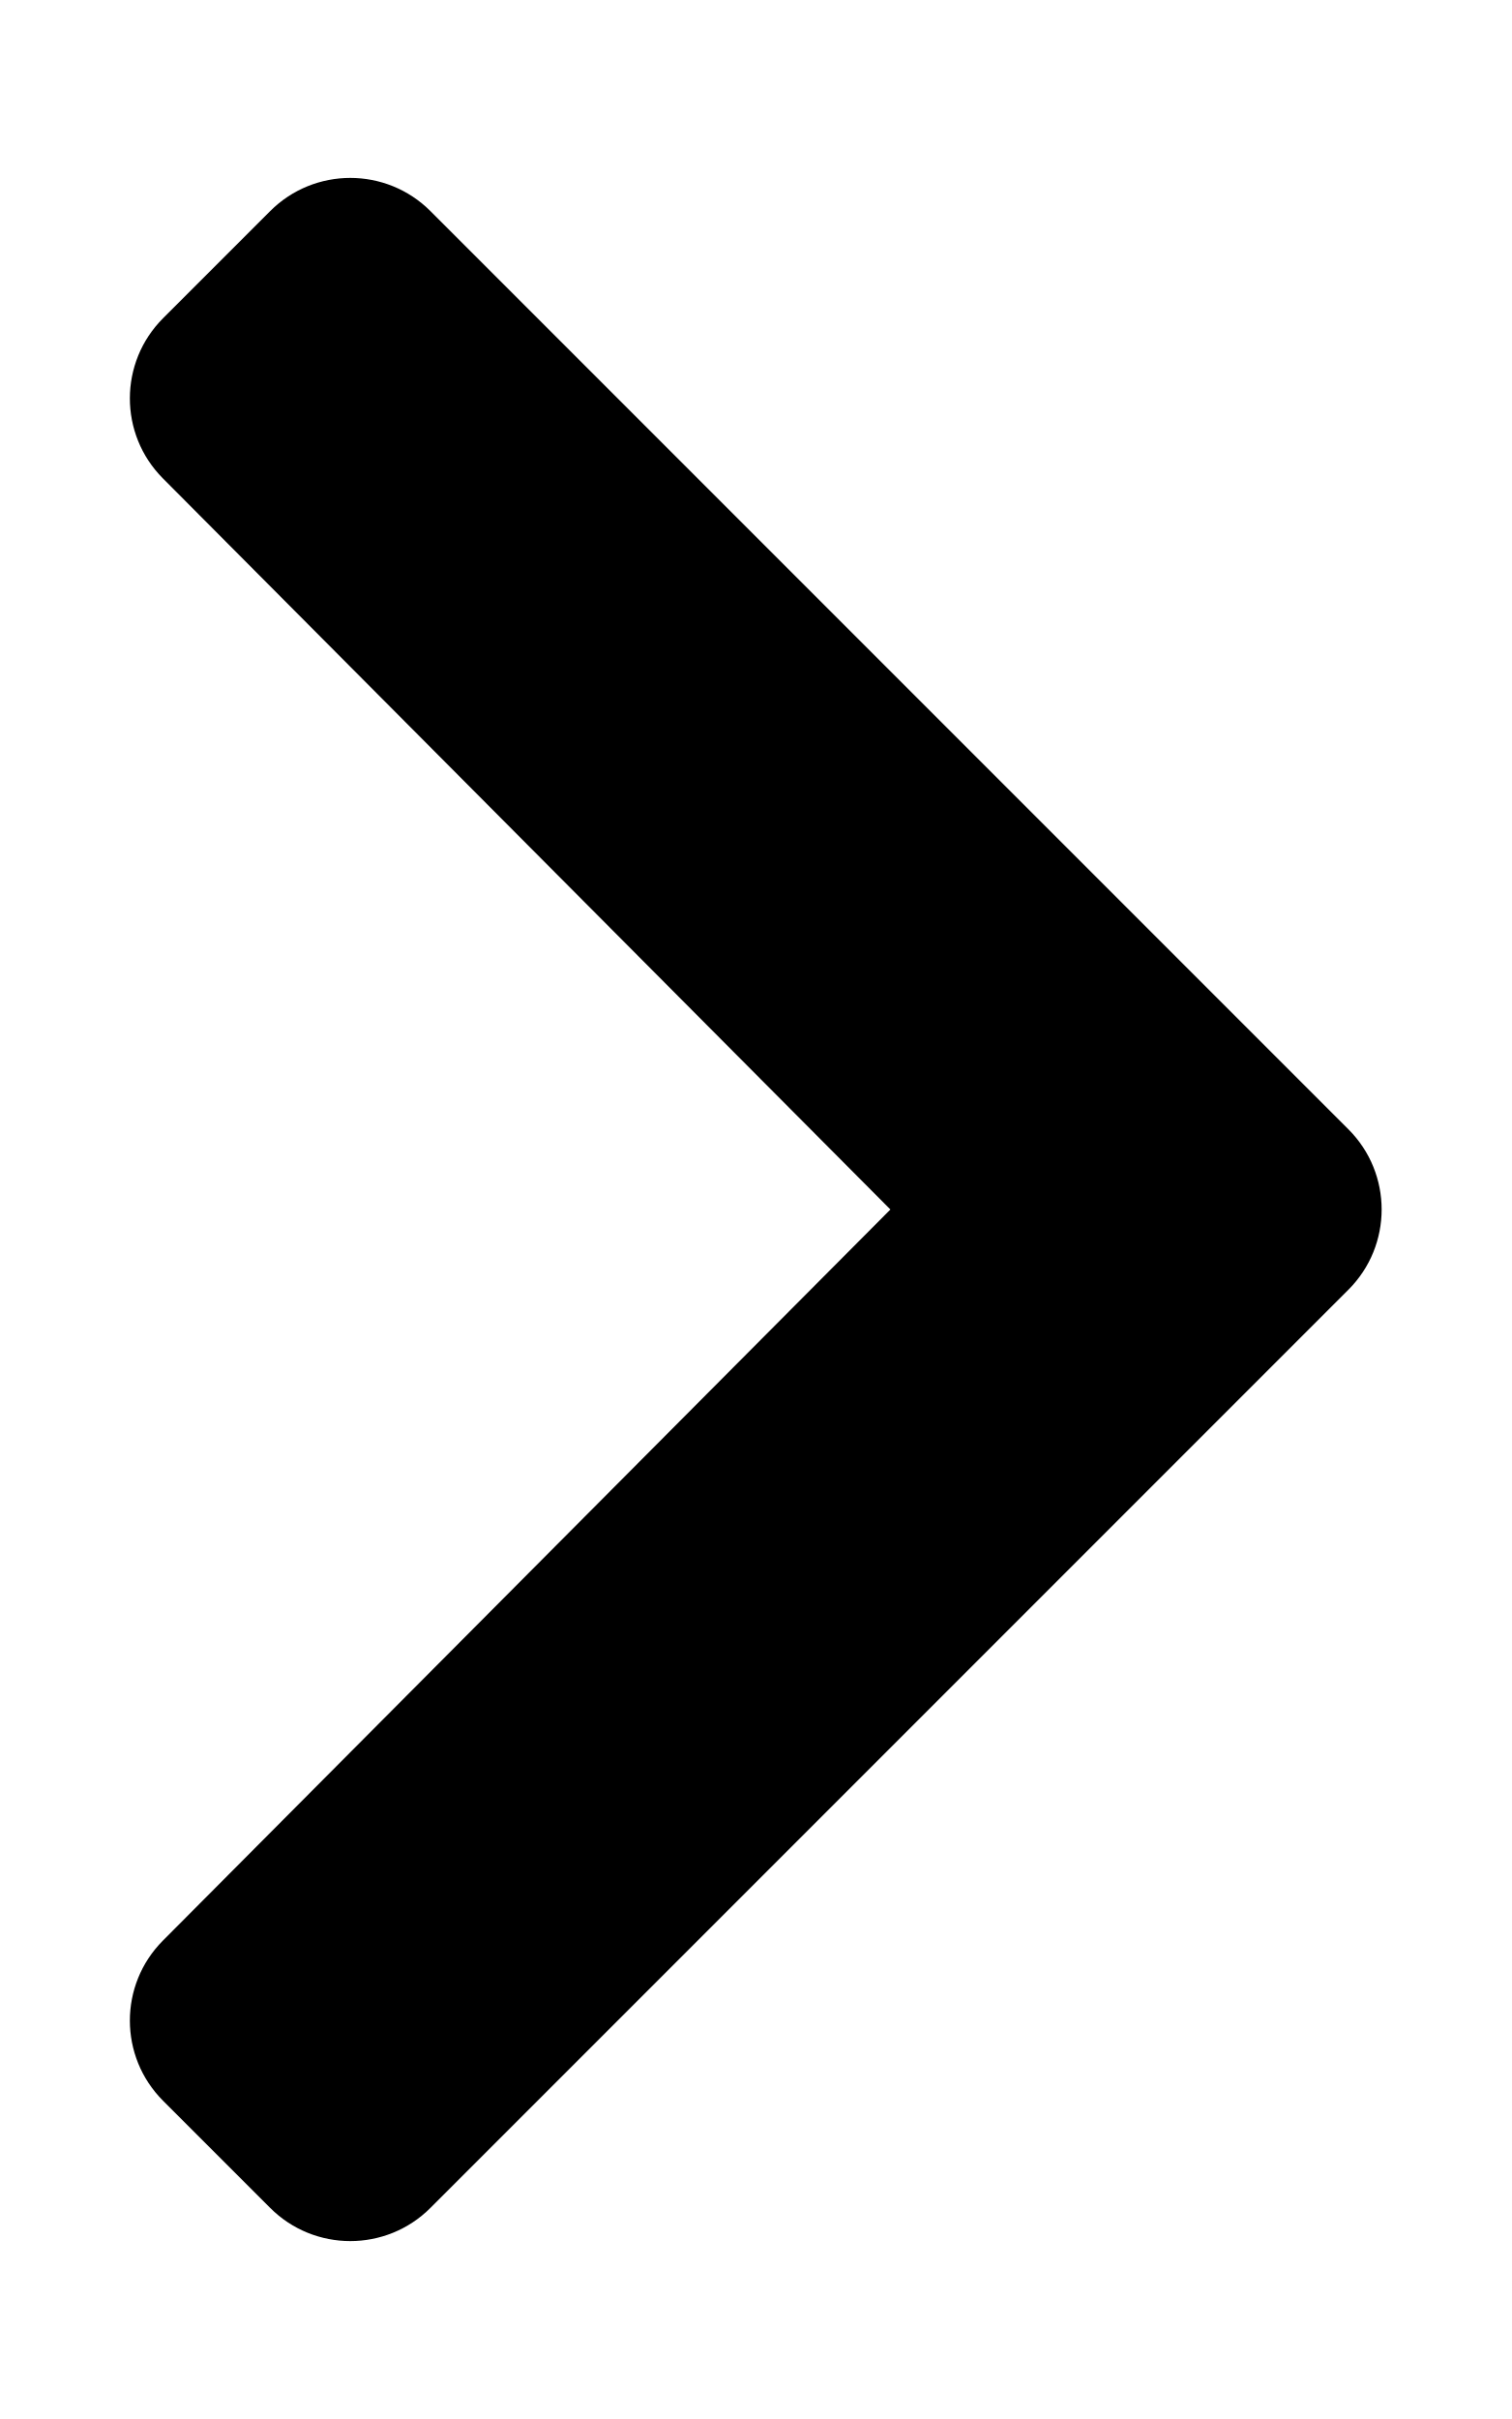
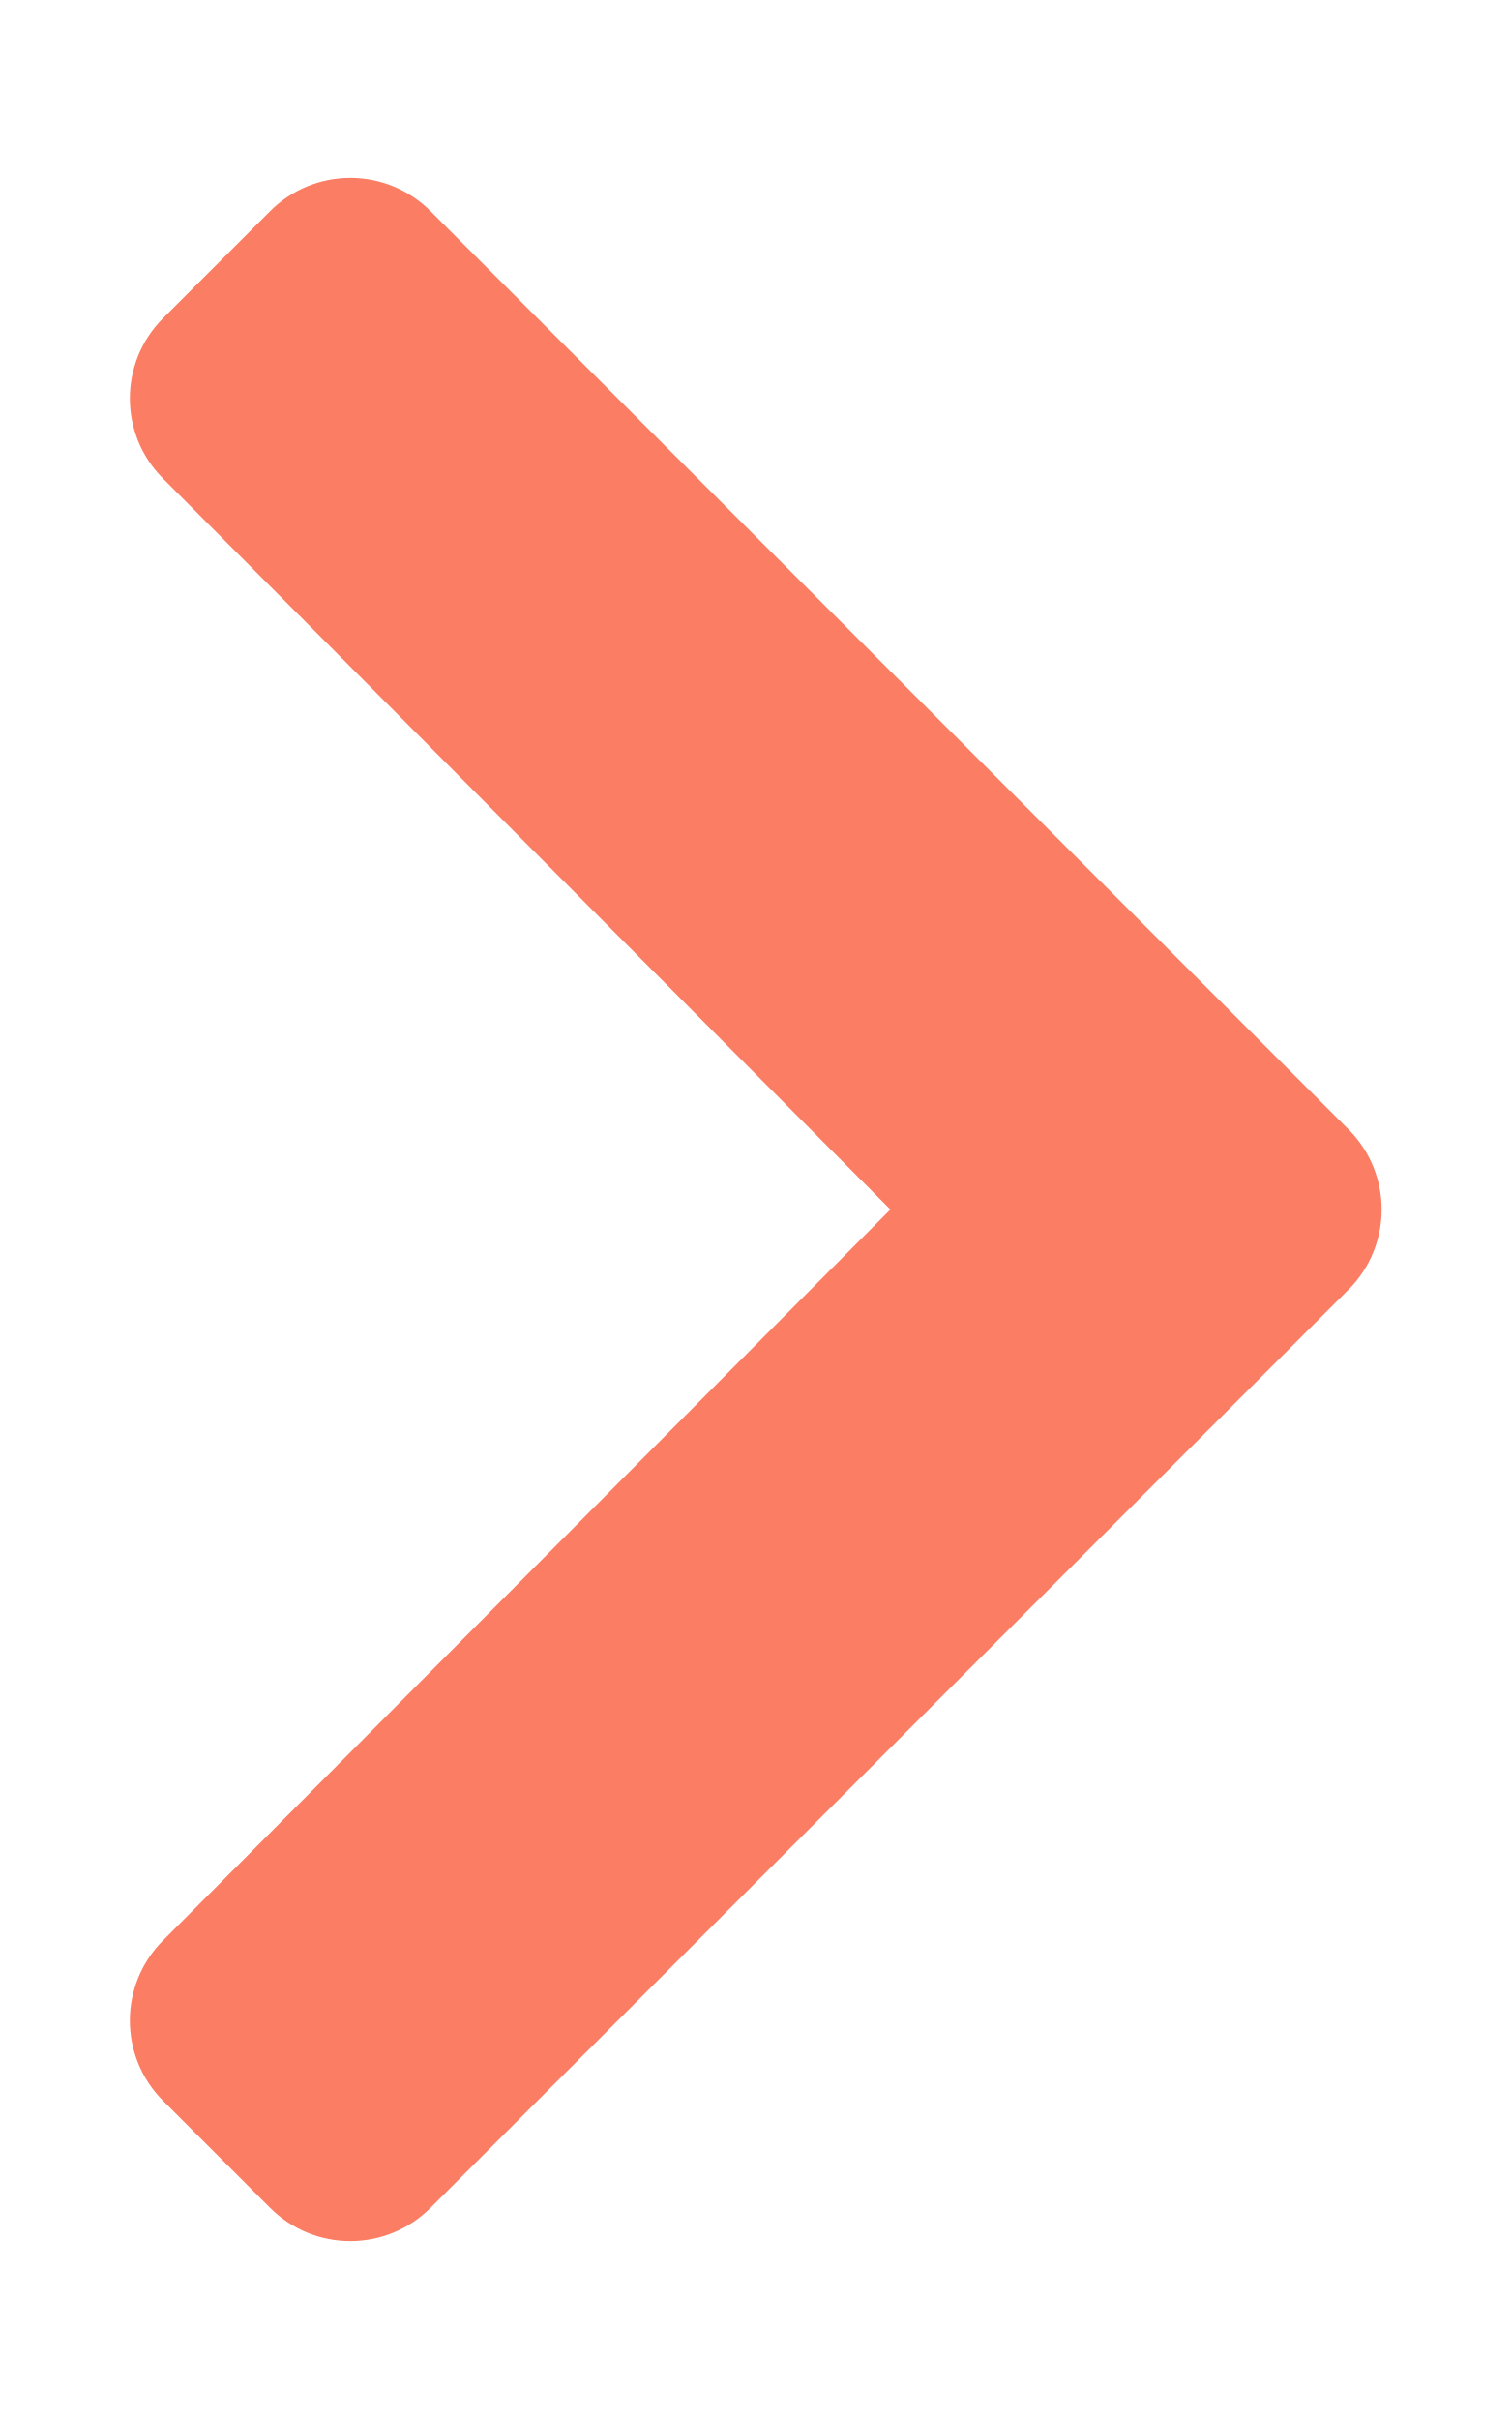
<svg xmlns="http://www.w3.org/2000/svg" aria-hidden="true" focusable="false" data-prefix="fas" data-icon="chevron-right" class="svg-inline--fa fa-chevron-right fa-w-10" role="img" viewBox="0 0 320 512">
-   <path fill="currentColor" d="M285.476 272.971L91.132 467.314c-9.373 9.373-24.569 9.373-33.941 0l-22.667-22.667c-9.357-9.357-9.375-24.522-.04-33.901L188.505 256 34.484 101.255c-9.335-9.379-9.317-24.544.04-33.901l22.667-22.667c9.373-9.373 24.569-9.373 33.941 0L285.475 239.03c9.373 9.372 9.373 24.568.001 33.941z" />
+   <path fill="rgba(250, 125, 100, 1.0)" d="M285.476 272.971L91.132 467.314c-9.373 9.373-24.569 9.373-33.941 0l-22.667-22.667c-9.357-9.357-9.375-24.522-.04-33.901L188.505 256 34.484 101.255c-9.335-9.379-9.317-24.544.04-33.901l22.667-22.667c9.373-9.373 24.569-9.373 33.941 0L285.475 239.03c9.373 9.372 9.373 24.568.001 33.941z" />
</svg>
